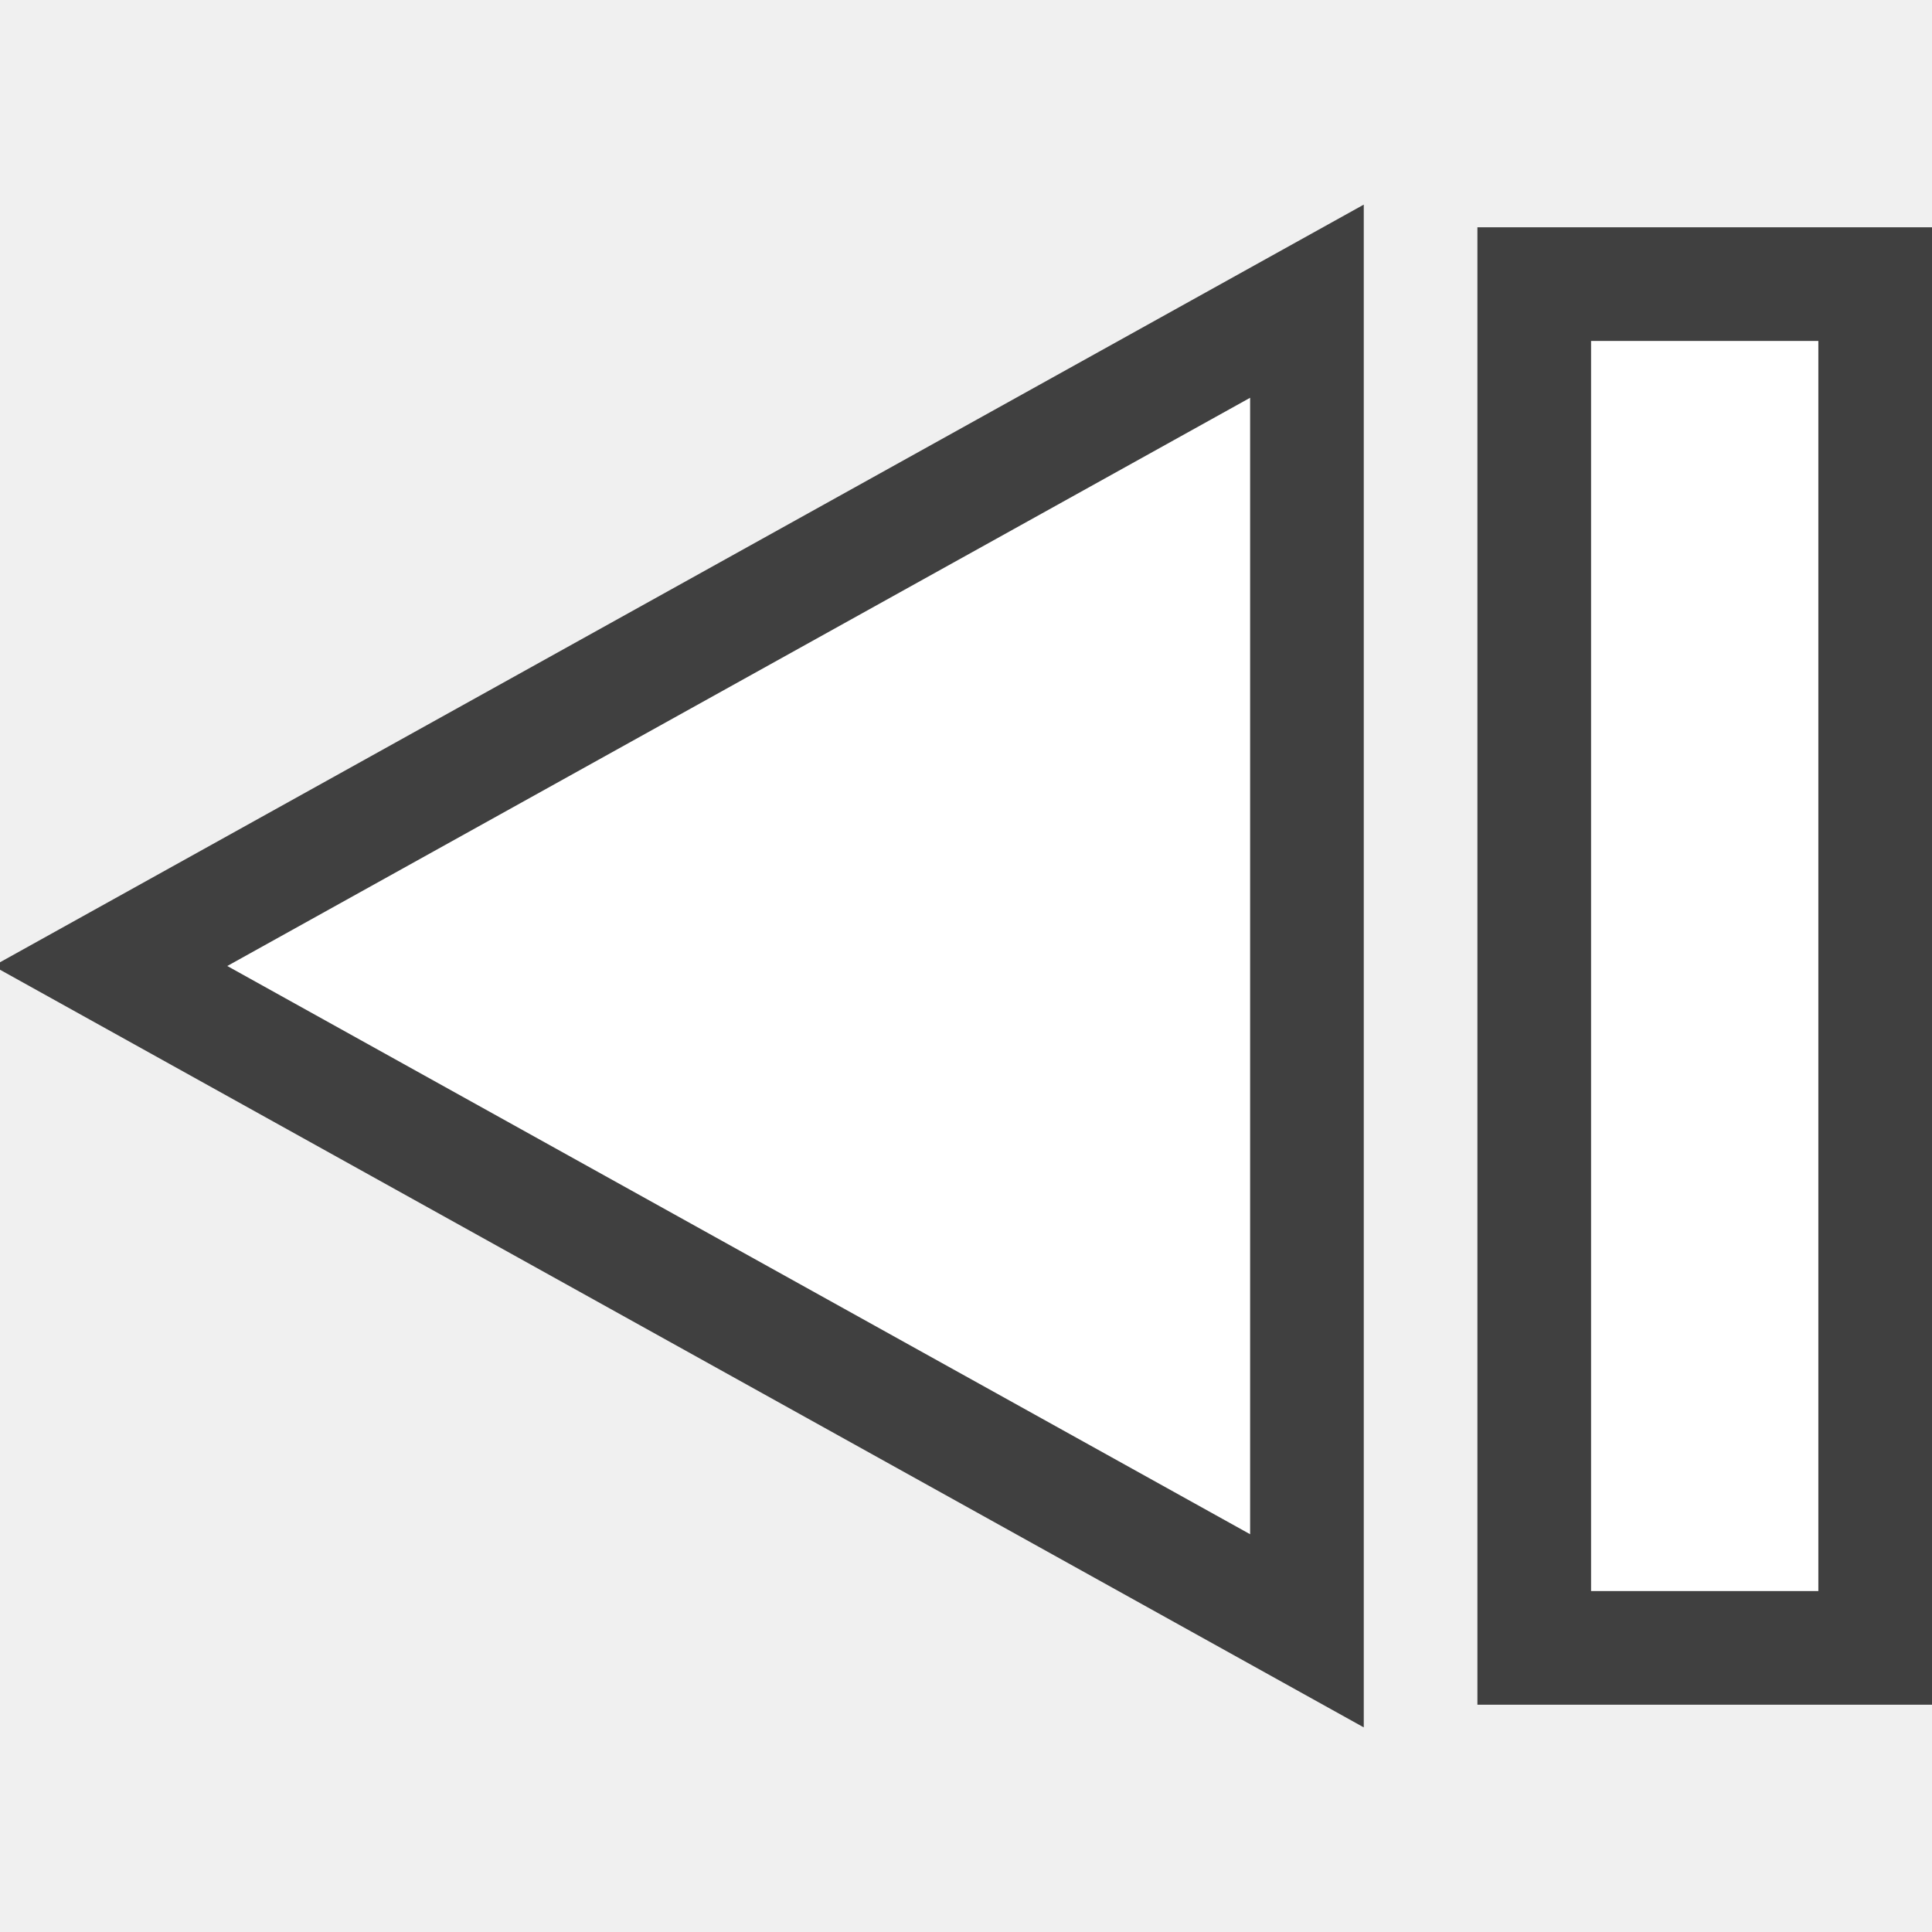
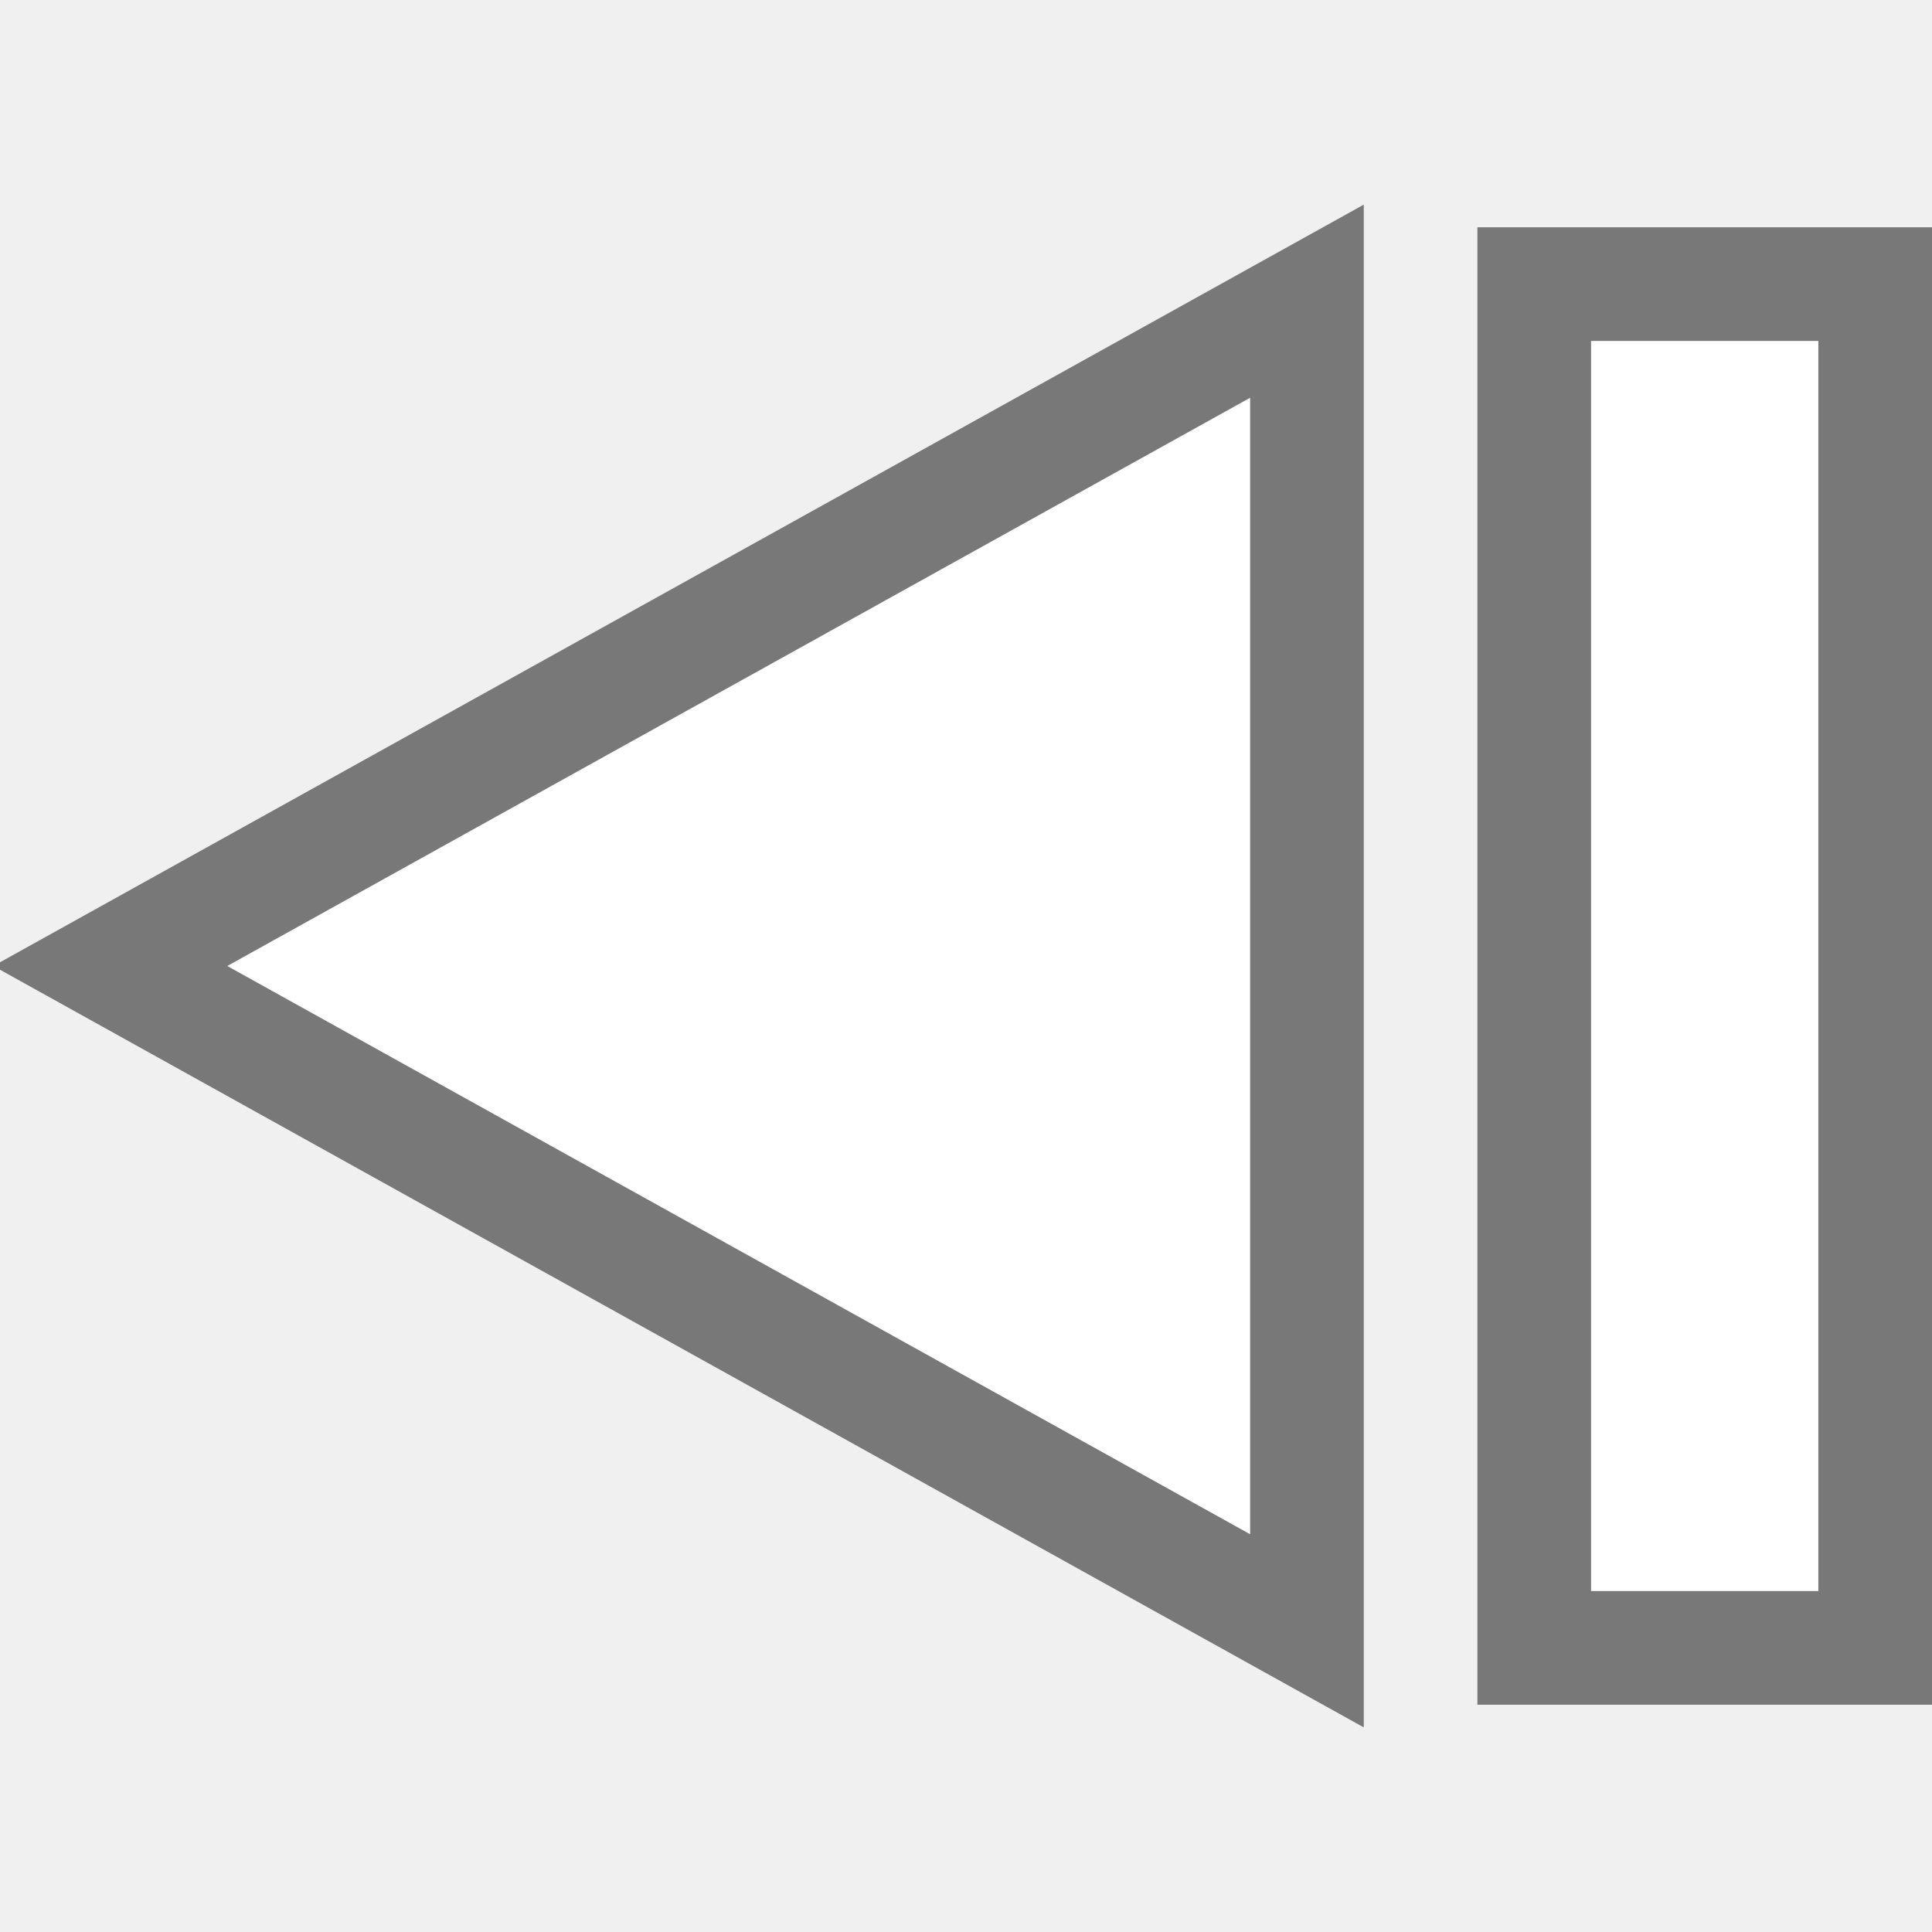
- <svg xmlns="http://www.w3.org/2000/svg" version="1.1" id="svg2" x="0px" y="0px" viewBox="0 0 17 17" style="enable-background:new 0 0 17 17;" xml:space="preserve">
-   <style type="text/css">
- 	.st0{fill:#FFFFFF;}
- 	.st1{fill:#404040;}
- 	.st2{fill:none;stroke:#404040;stroke-width:2;stroke-linecap:square;stroke-miterlimit:3;}
- </style>
+ <svg xmlns="http://www.w3.org/2000/svg" width="100%" height="100%" viewBox="0 0 17 17" version="1.1" xml:space="preserve" style="fill-rule:evenodd;clip-rule:evenodd;stroke-linecap:square;stroke-miterlimit:3;">
  <g>
-     <g id="g7">
-       <rect id="rect9" x="14" y="3" class="st0" width="2" height="11" />
-       <path id="path11" class="st1" d="M17,15h-4V2h4V15z M14,3v11h2V3H14z" />
+     <path id="path13" d="M2,8.5l9,-5l0,10l-9,-5Z" style="fill:none;stroke:#000;stroke-opacity:0.502;stroke-width:2px;" />
+     <g>
+       <g id="g7">
+         <rect id="rect9" x="14" y="3" width="2" height="11" style="fill:#fff;" />
+         <path id="path11" d="M17,15l-4,0l0,-13l4,0l0,13Zm-3,-12l0,11l2,0l0,-11l-2,0Z" style="fill-opacity:0.502;fill-rule:nonzero;" />
+       </g>
+       <path id="path15" d="M2,8.5l9,-5l0,10l-9,-5Z" style="fill:#fff;fill-rule:nonzero;" />
    </g>
-     <path id="path13" class="st2" d="M2,8.5l9-5v10L2,8.5z" />
-     <path id="path15" class="st0" d="M2,8.5l9-5v10L2,8.5z" />
  </g>
</svg>
